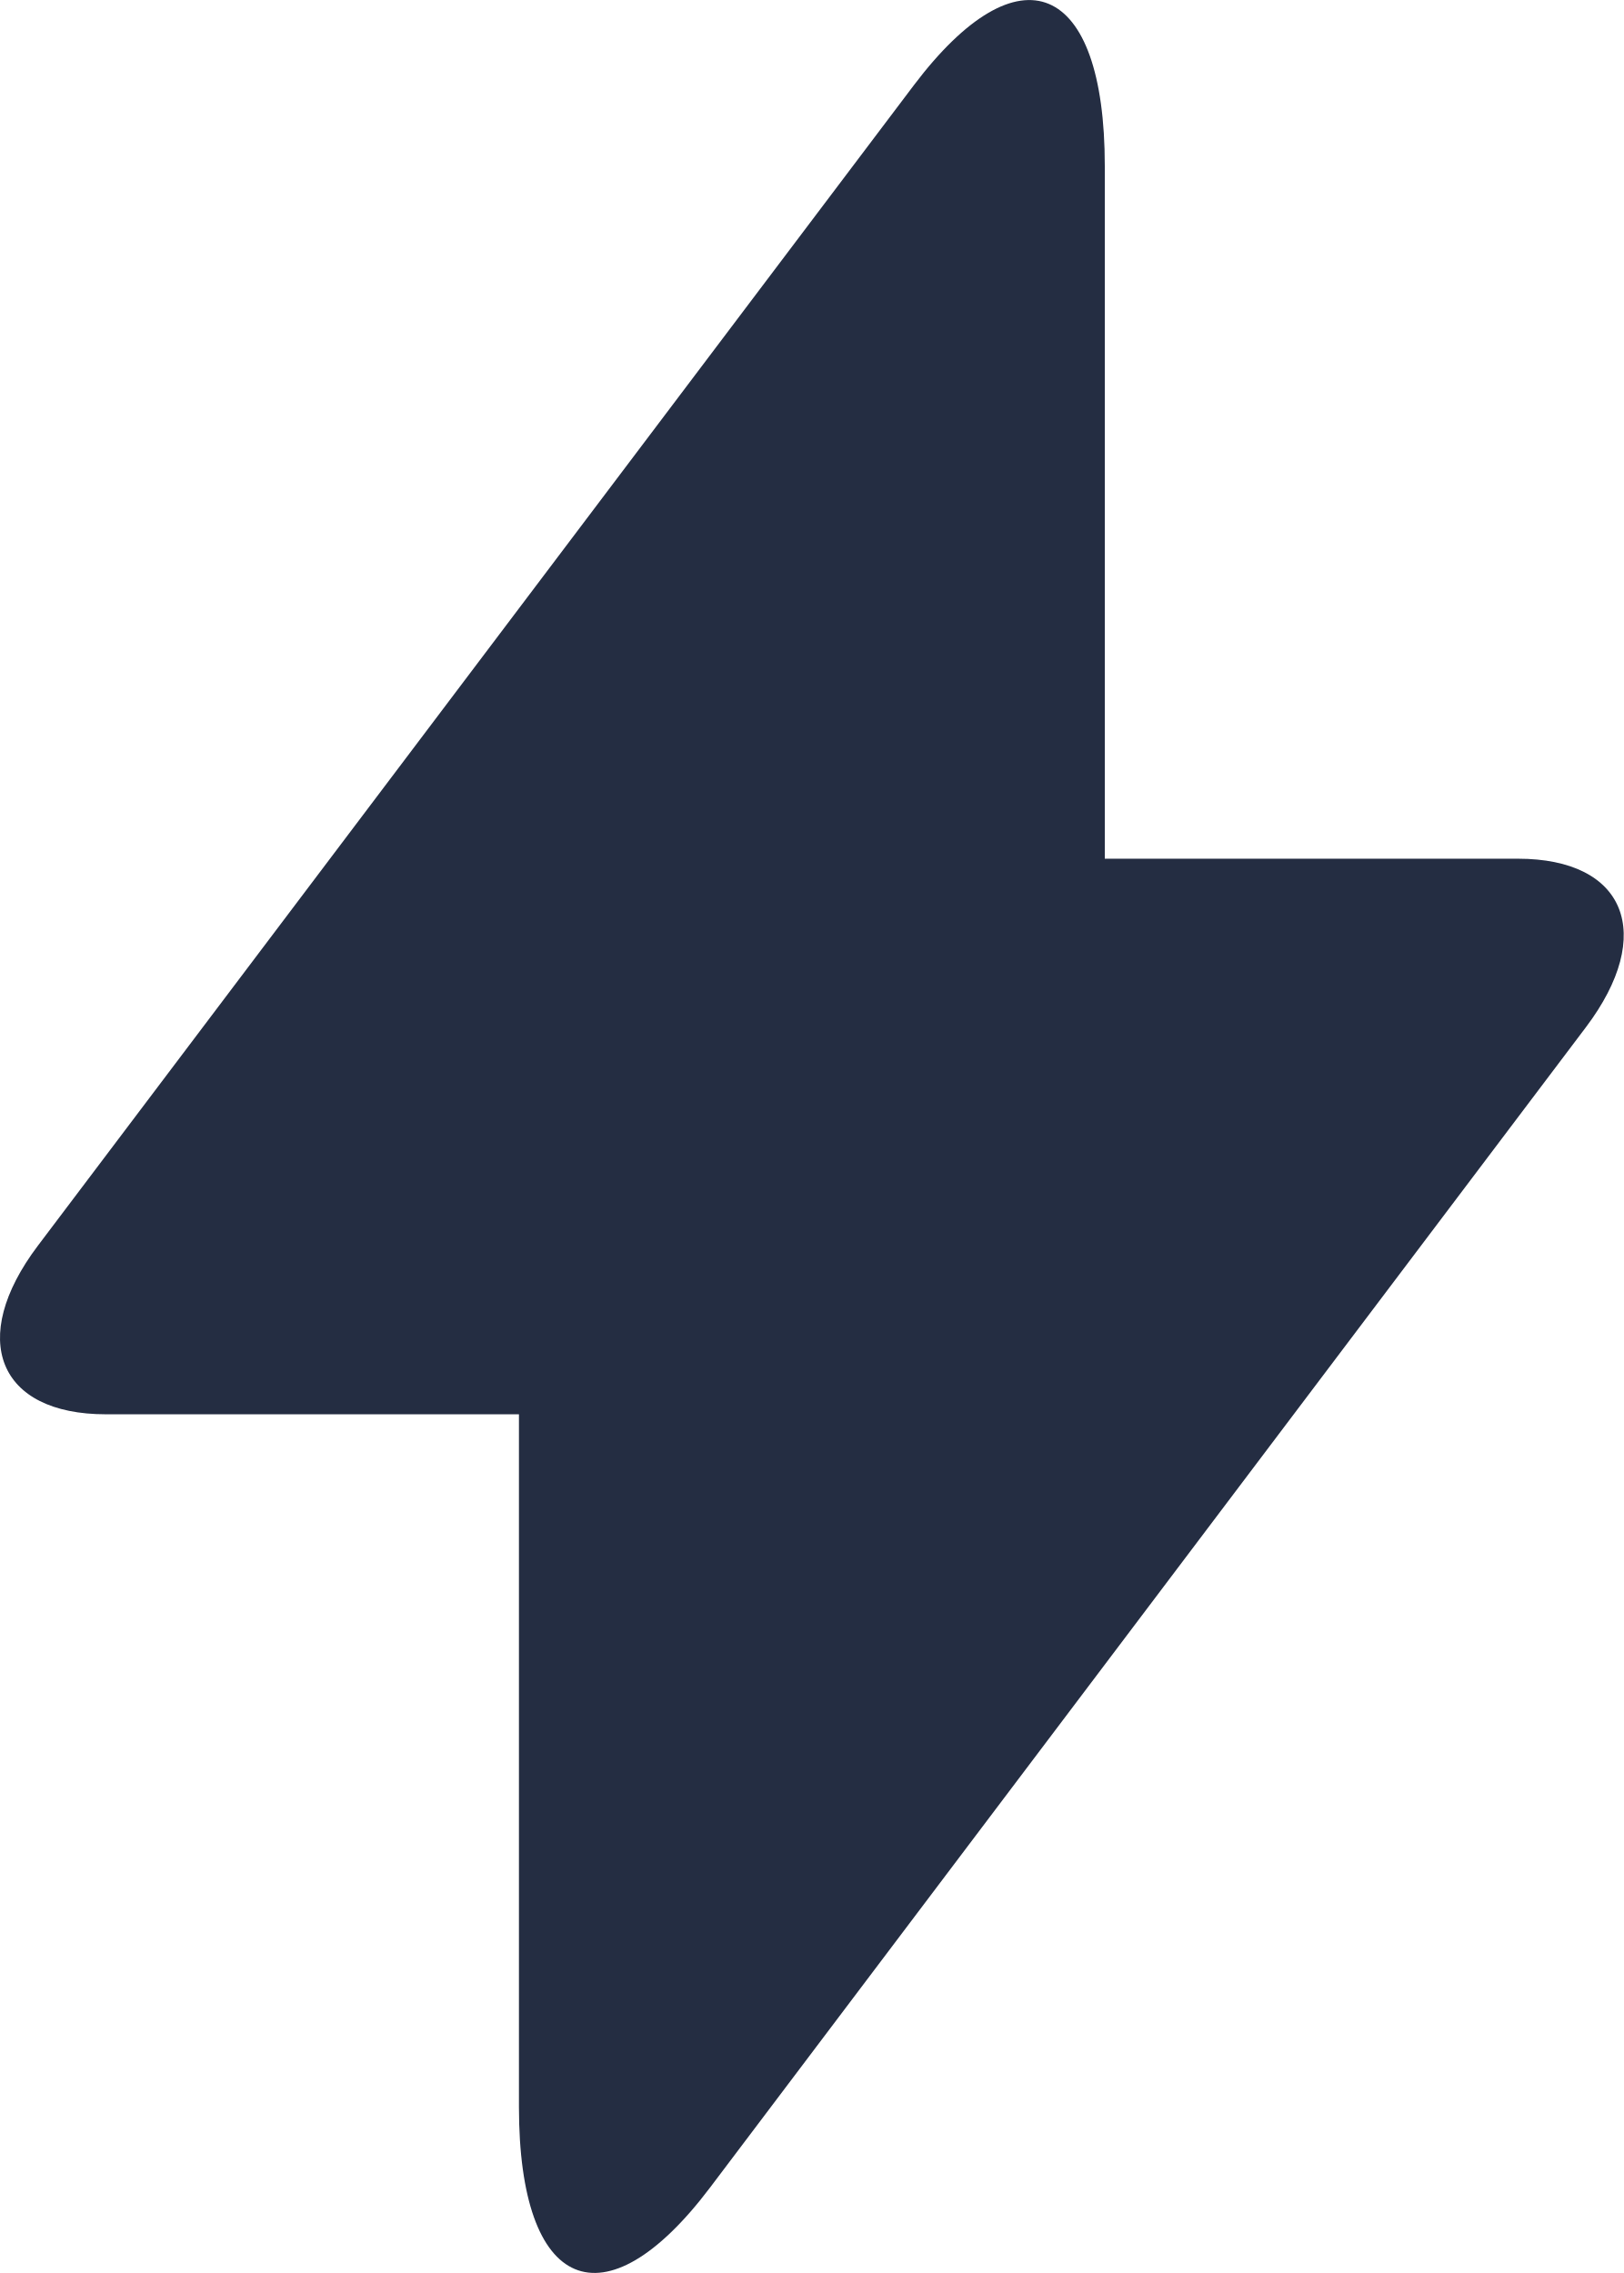
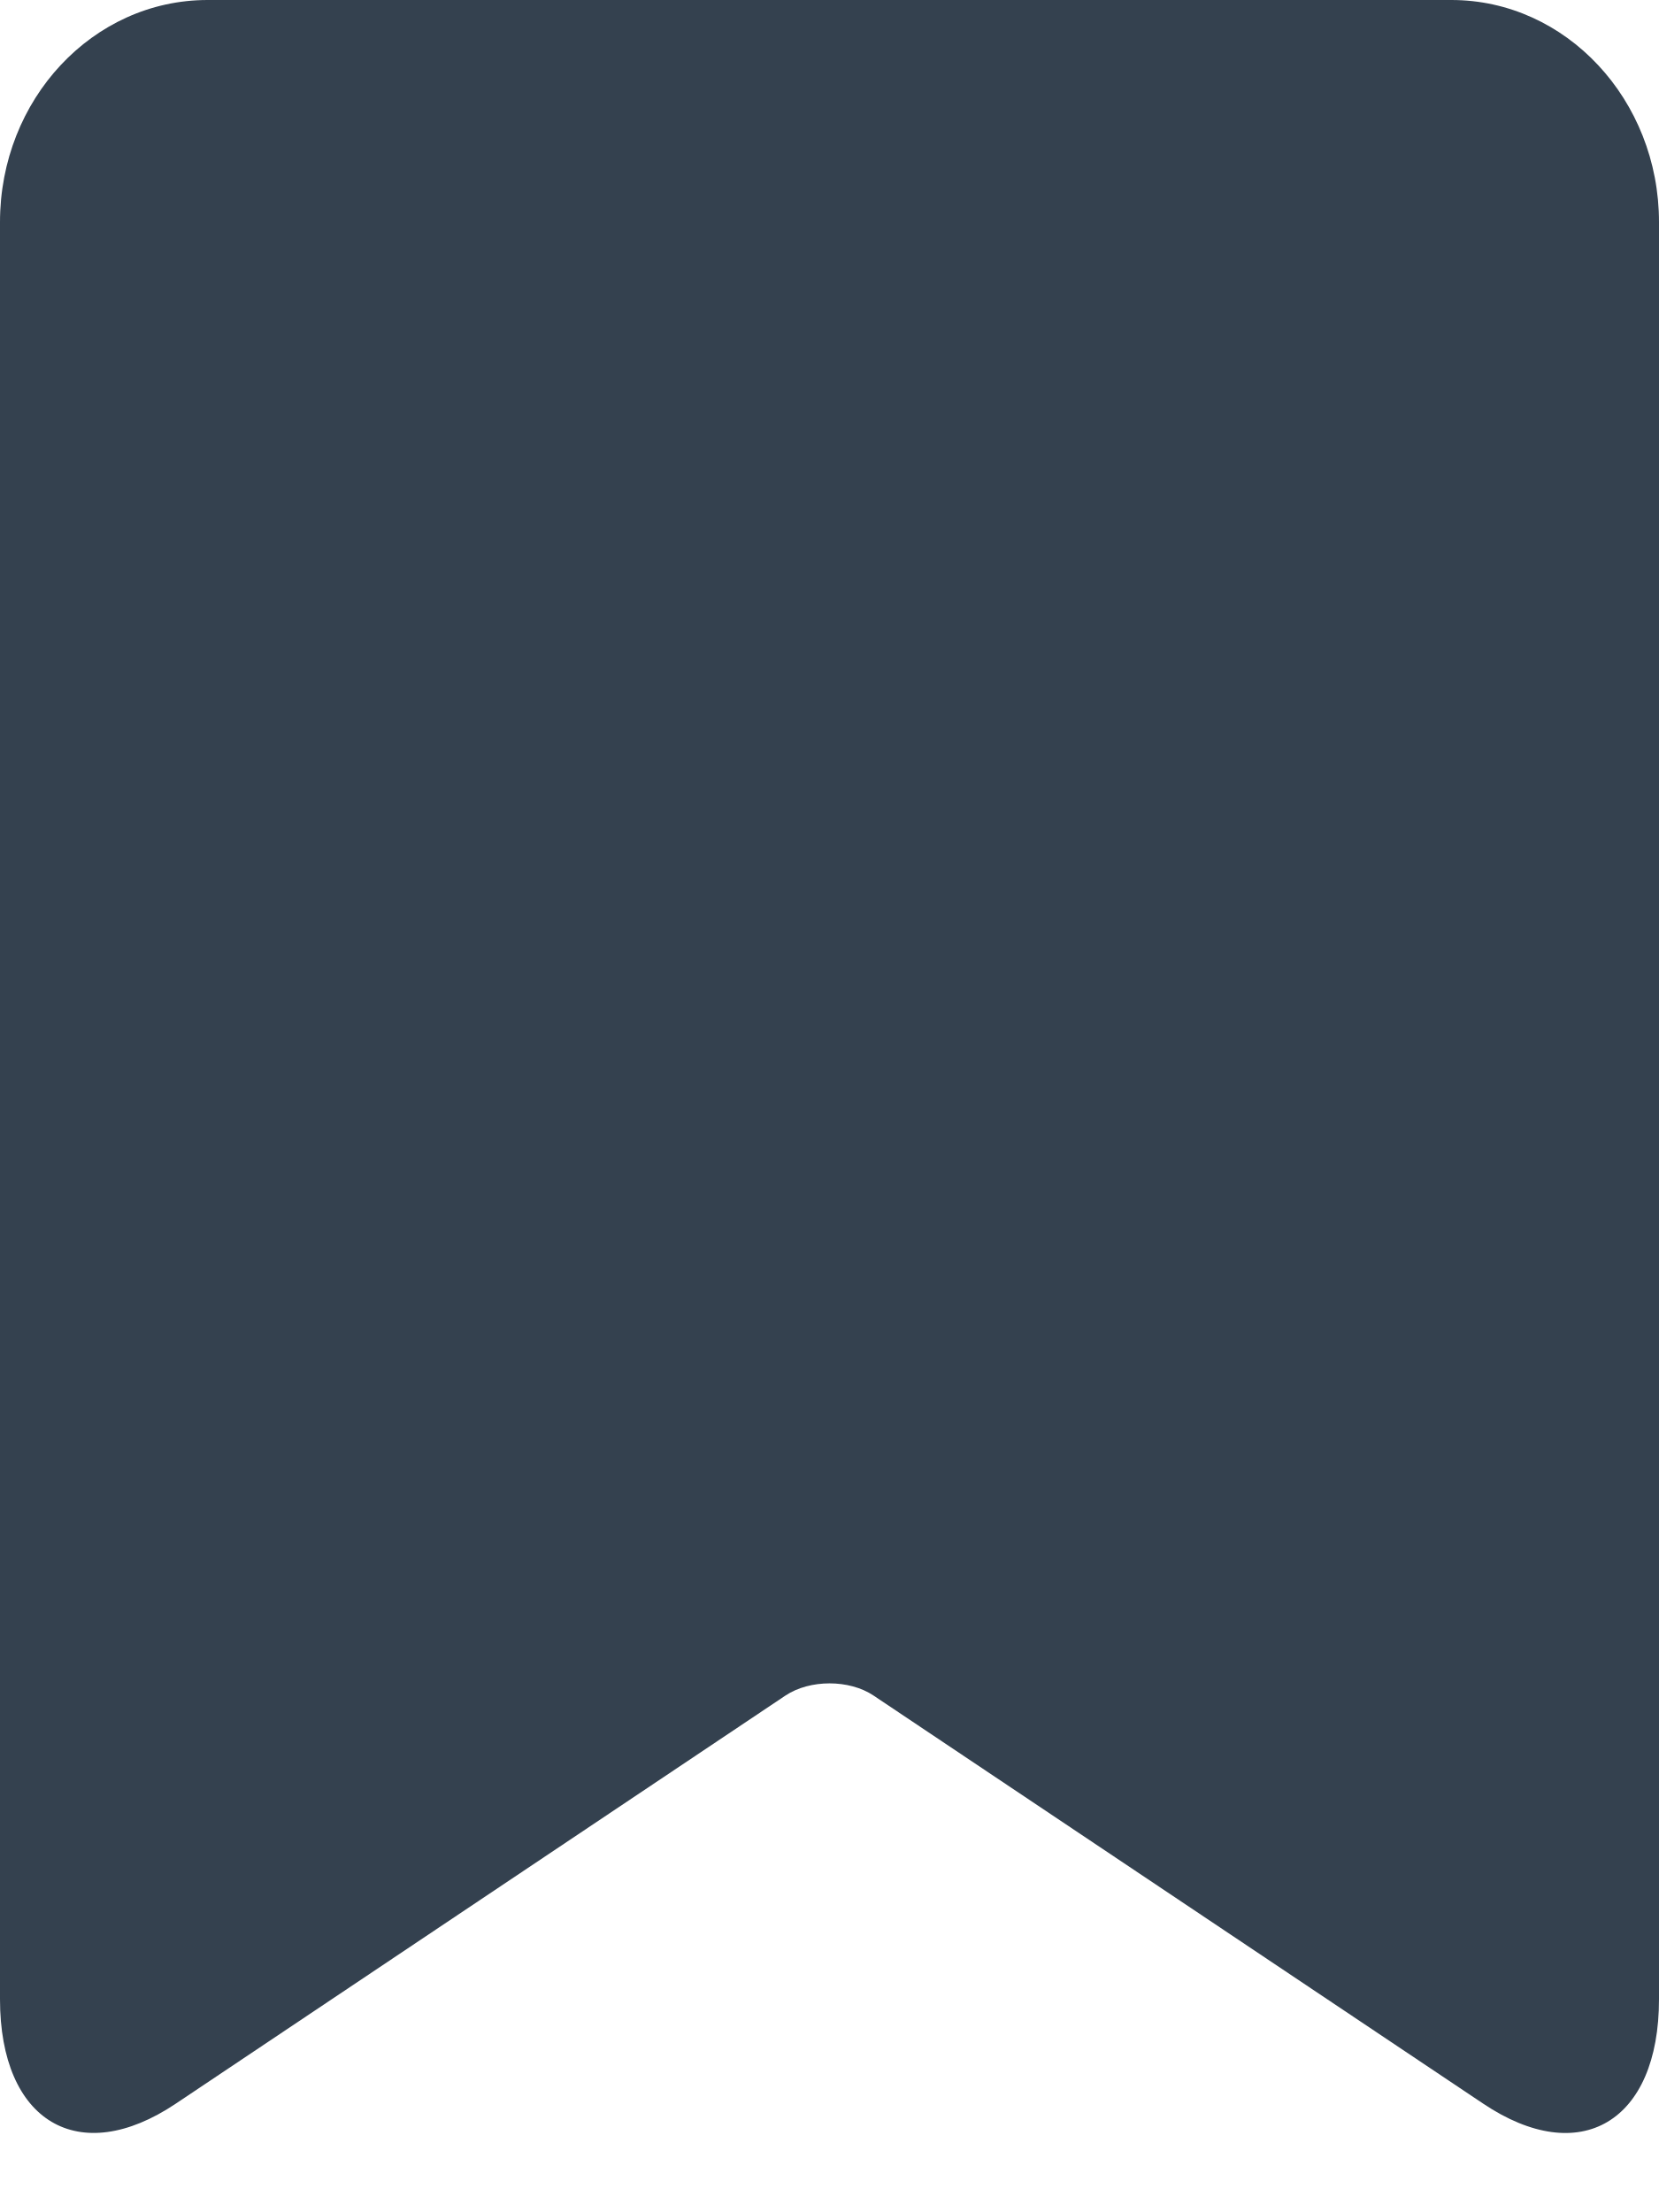
- <svg xmlns="http://www.w3.org/2000/svg" width="10px" height="14px" viewBox="0 0 10 14" version="1.1">
-   <g id="Inbox/unread" stroke="none" stroke-width="1" fill="none" fill-rule="evenodd">
-     <g id="Inbox:-FoC-(hover)" transform="translate(-190, -121)" fill="#242D42" fill-rule="nonzero">
-       <g id="Group-30" transform="translate(172, 80)">
-         <g id="Group-5">
-           <path d="M24.804,46.289 L27.348,46.289 C28.012,46.289 28.2,46.753 27.767,47.327 L22.372,54.475 C21.722,55.335 21.196,55.116 21.196,53.978 L21.196,49.711 L18.652,49.711 C17.988,49.711 17.8,49.247 18.233,48.673 L23.628,41.525 C24.278,40.665 24.804,40.884 24.804,42.022 L24.804,46.289 Z" id="Combined-Shape" />
+ <svg xmlns="http://www.w3.org/2000/svg" width="12px" height="16px" viewBox="0 0 12 16" version="1.1">
+   <g id="New" stroke="none" stroke-width="1" fill="none" fill-rule="evenodd">
+     <g id="Inbox-mobile:-FoC-(long-press)" transform="translate(-33, -651)" fill="#34414F" fill-rule="nonzero">
+       <g id="Group-10" transform="translate(0, 336)">
+         <g id="Group-9" transform="translate(16, 202)">
+           <g id="Group-8" transform="translate(0, 98)">
+             <g id="Group-5">
+               <path d="M18.502,15 L27.498,15 C28.328,15 29,15.722 29,16.607 L29,29.461 C29,30.349 28.43,30.687 27.728,30.216 L23.318,27.264 C23.143,27.147 22.858,27.147 22.682,27.264 L18.272,30.216 C17.57,30.687 17,30.347 17,29.461 L17,16.607 C17,15.719 17.671,15 18.502,15 Z" id="Rectangle-1143" />
+             </g>
+           </g>
        </g>
      </g>
    </g>
  </g>
</svg>
